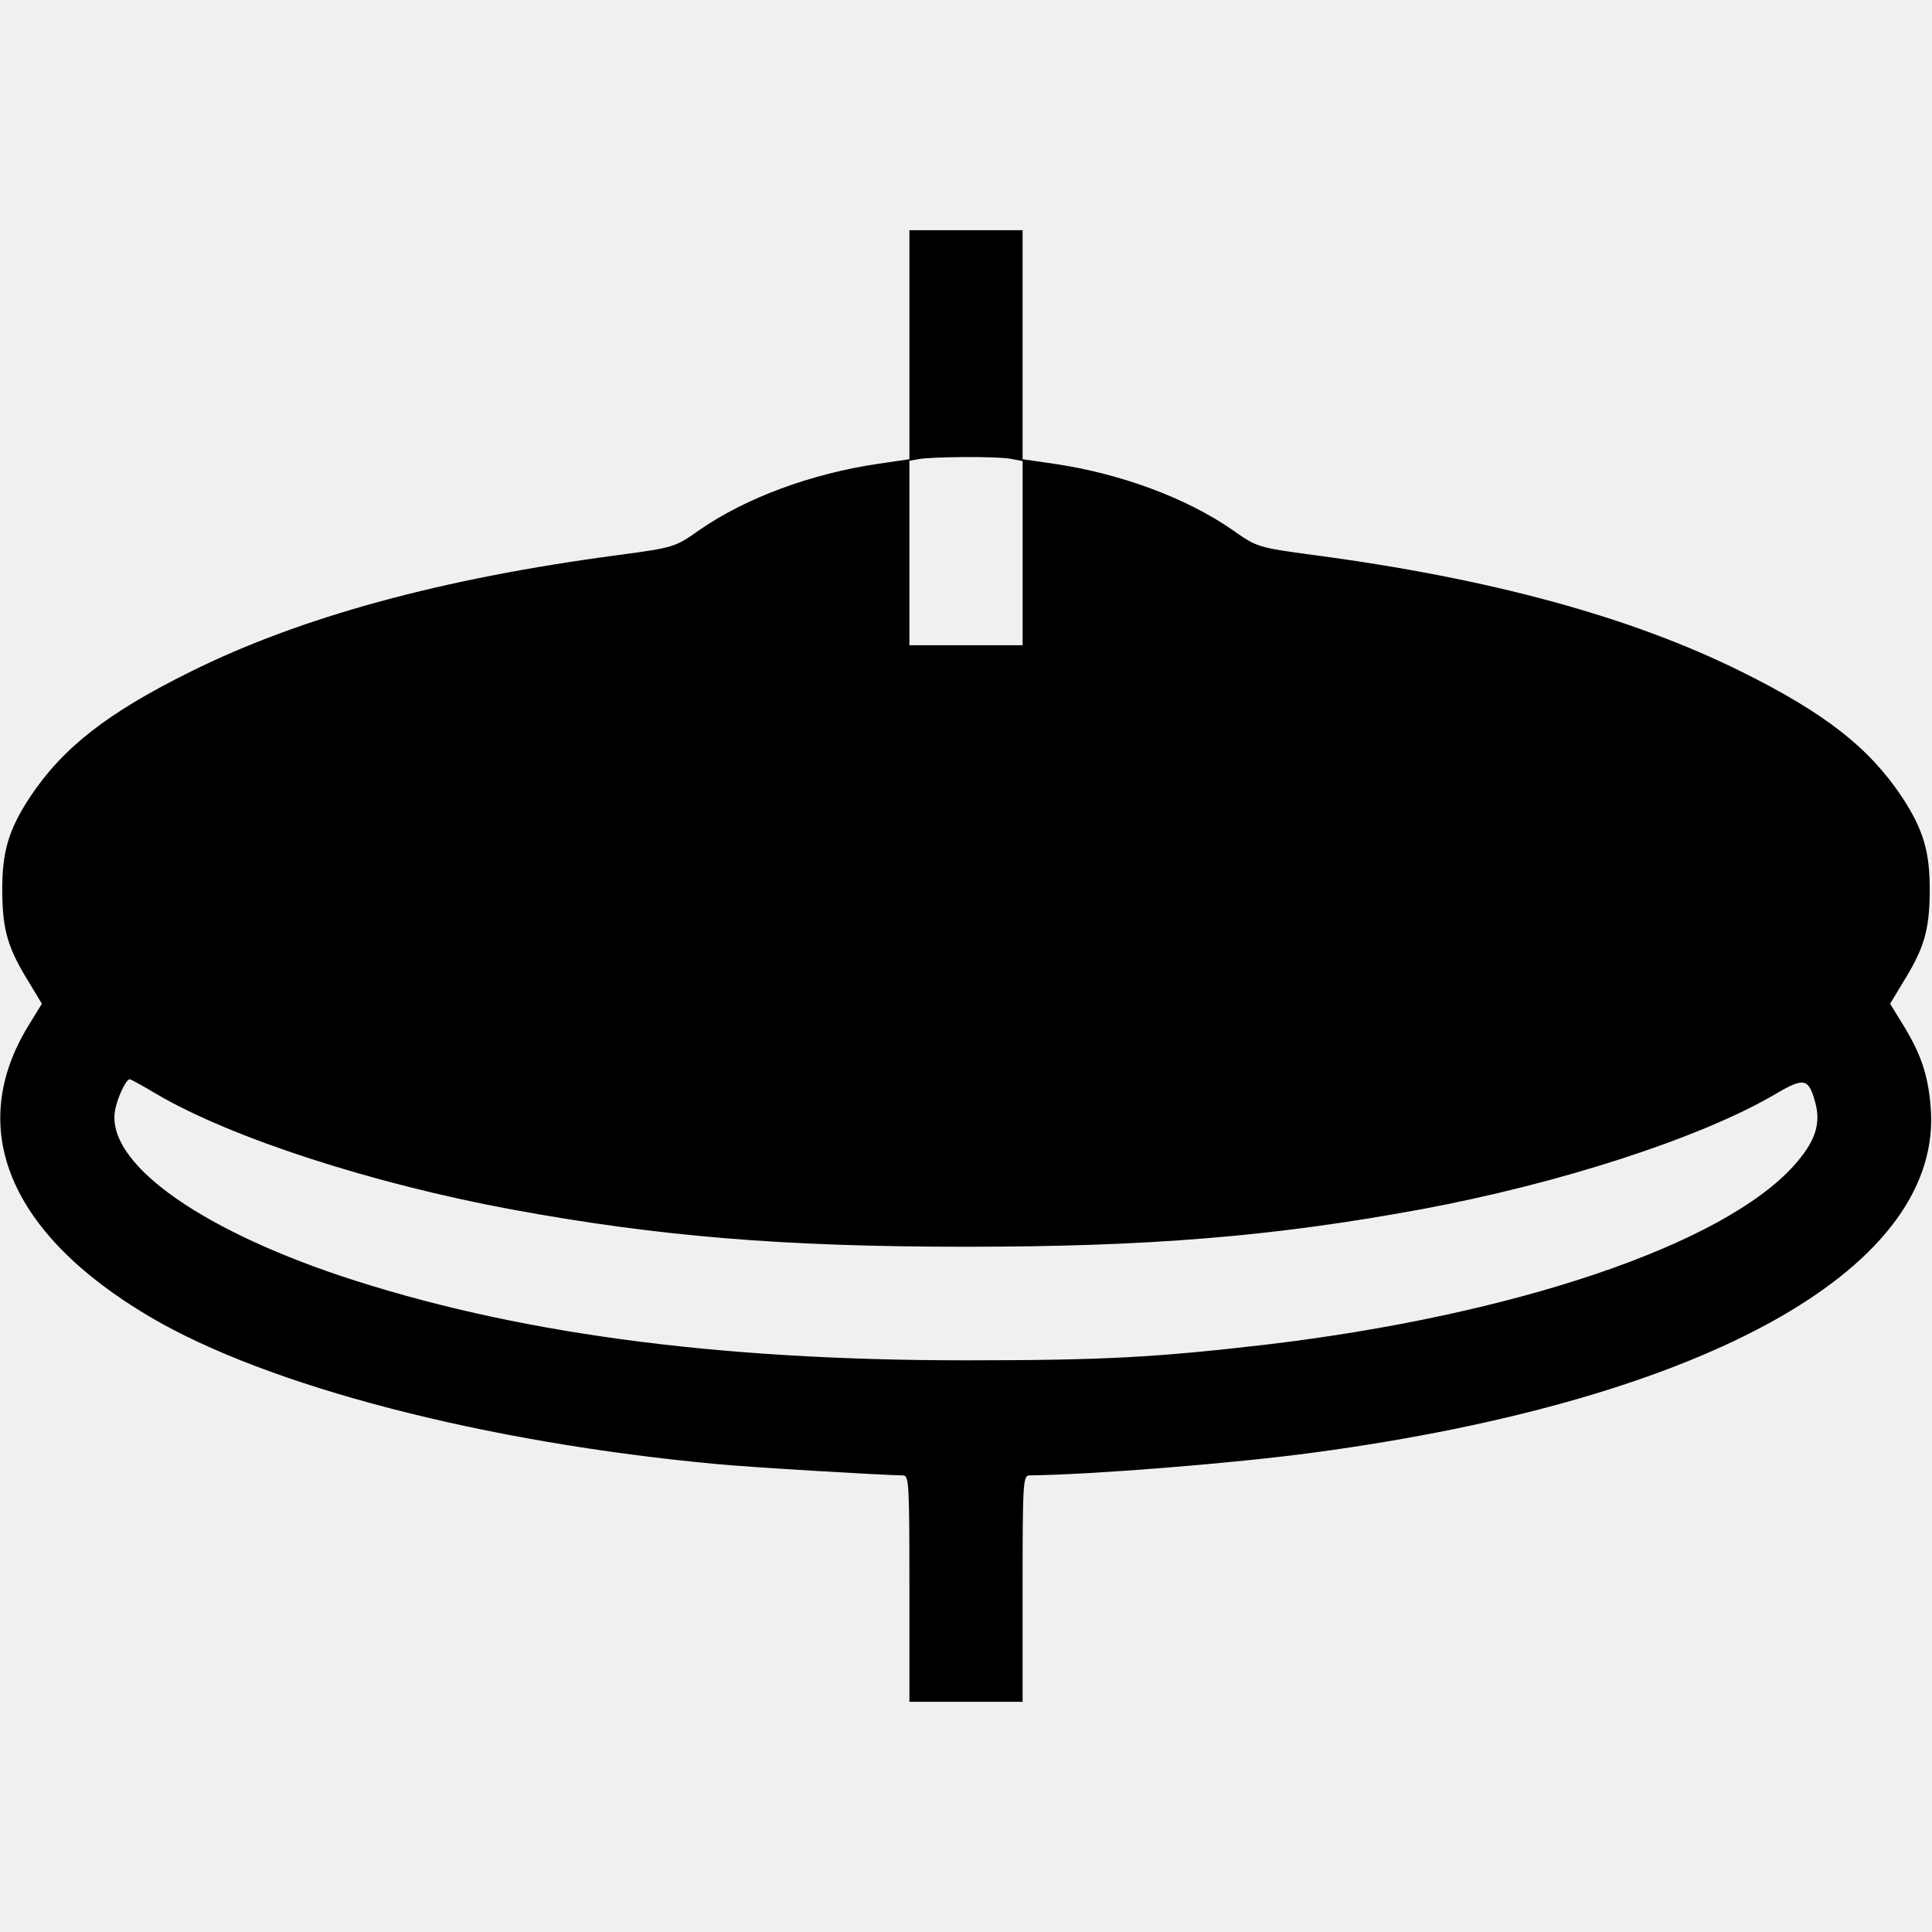
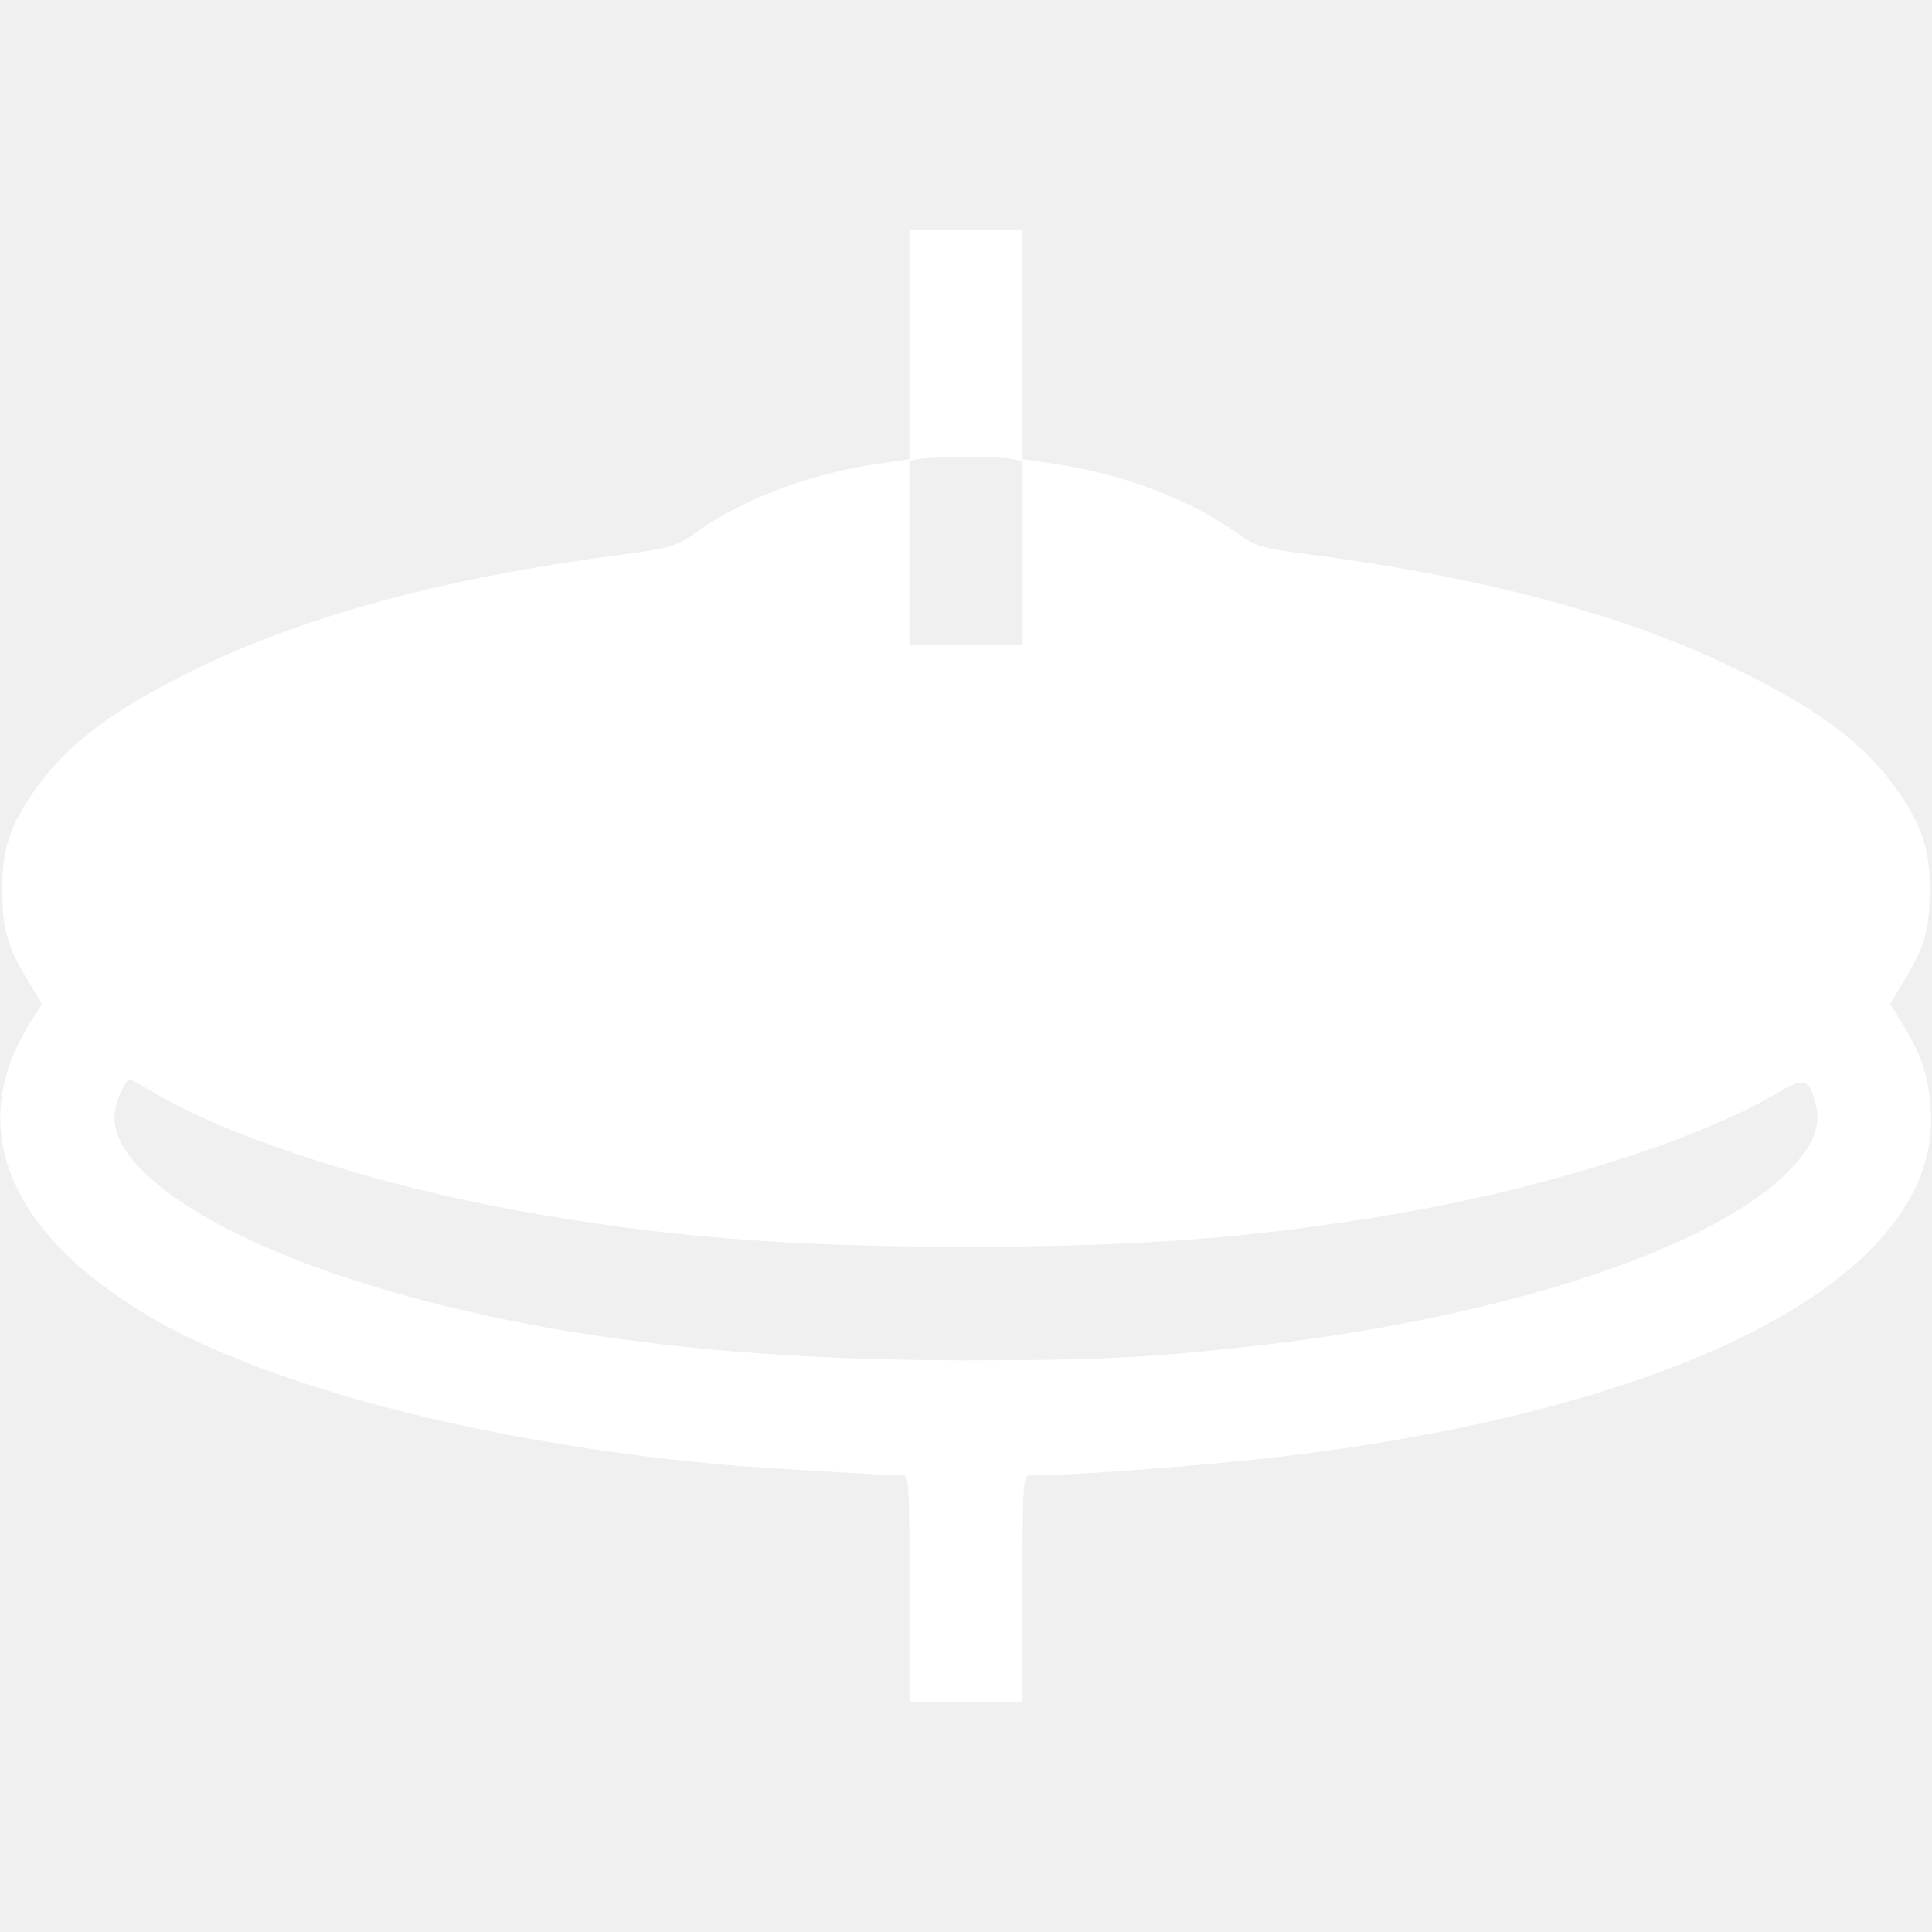
<svg xmlns="http://www.w3.org/2000/svg" version="1.0" width="512pt" height="512pt" viewBox="0 0 512 512" preserveAspectRatio="xMidYMid meet">
-   <g transform="translate(0,512) scale(0.1,-0.1)" fill="#000000" stroke="none">
+   <g transform="translate(0,512) scale(0.1,-0.1)" fill="white" stroke="none">
    <path d="M2410 4207 l0 -304 -82 -12 c-178 -26 -353 -91 -475 -176 -64 -45 -66 -46 -215 -66 -468 -62 -841 -164 -1133 -309 -222 -110 -339 -202 -426 -333 -57 -87 -74 -146 -73 -252 1 -101 15 -148 70 -237 l35 -58 -35 -57 c-168 -273 -52 -552 320 -772 313 -185 889 -334 1504 -391 96 -9 434 -29 493 -30 16 0 17 -21 17 -300 l0 -300 150 0 150 0 0 300 c0 279 1 300 18 300 166 2 544 32 757 61 1045 141 1671 494 1631 920 -7 82 -26 137 -72 212 l-35 57 35 58 c55 89 69 136 70 237 1 106 -16 165 -73 252 -87 131 -204 223 -426 333 -292 145 -665 247 -1133 309 -149 20 -151 21 -215 66 -122 85 -297 150 -474 176 l-83 12 0 304 0 303 -150 0 -150 0 0 -303z m269 -303 l31 -6 0 -244 0 -244 -150 0 -150 0 0 244 0 245 23 4 c36 7 212 8 246 1z m-2263 -1684 c198 -116 572 -237 939 -305 391 -72 721 -99 1205 -99 484 0 814 27 1205 99 367 68 741 189 939 305 78 46 89 43 107 -23 15 -57 -1 -103 -57 -166 -189 -210 -741 -397 -1404 -475 -286 -33 -424 -41 -790 -41 -669 0 -1204 73 -1658 224 -384 129 -622 303 -597 439 6 33 29 82 39 82 2 0 35 -18 72 -40z" />
  </g>
</svg>
